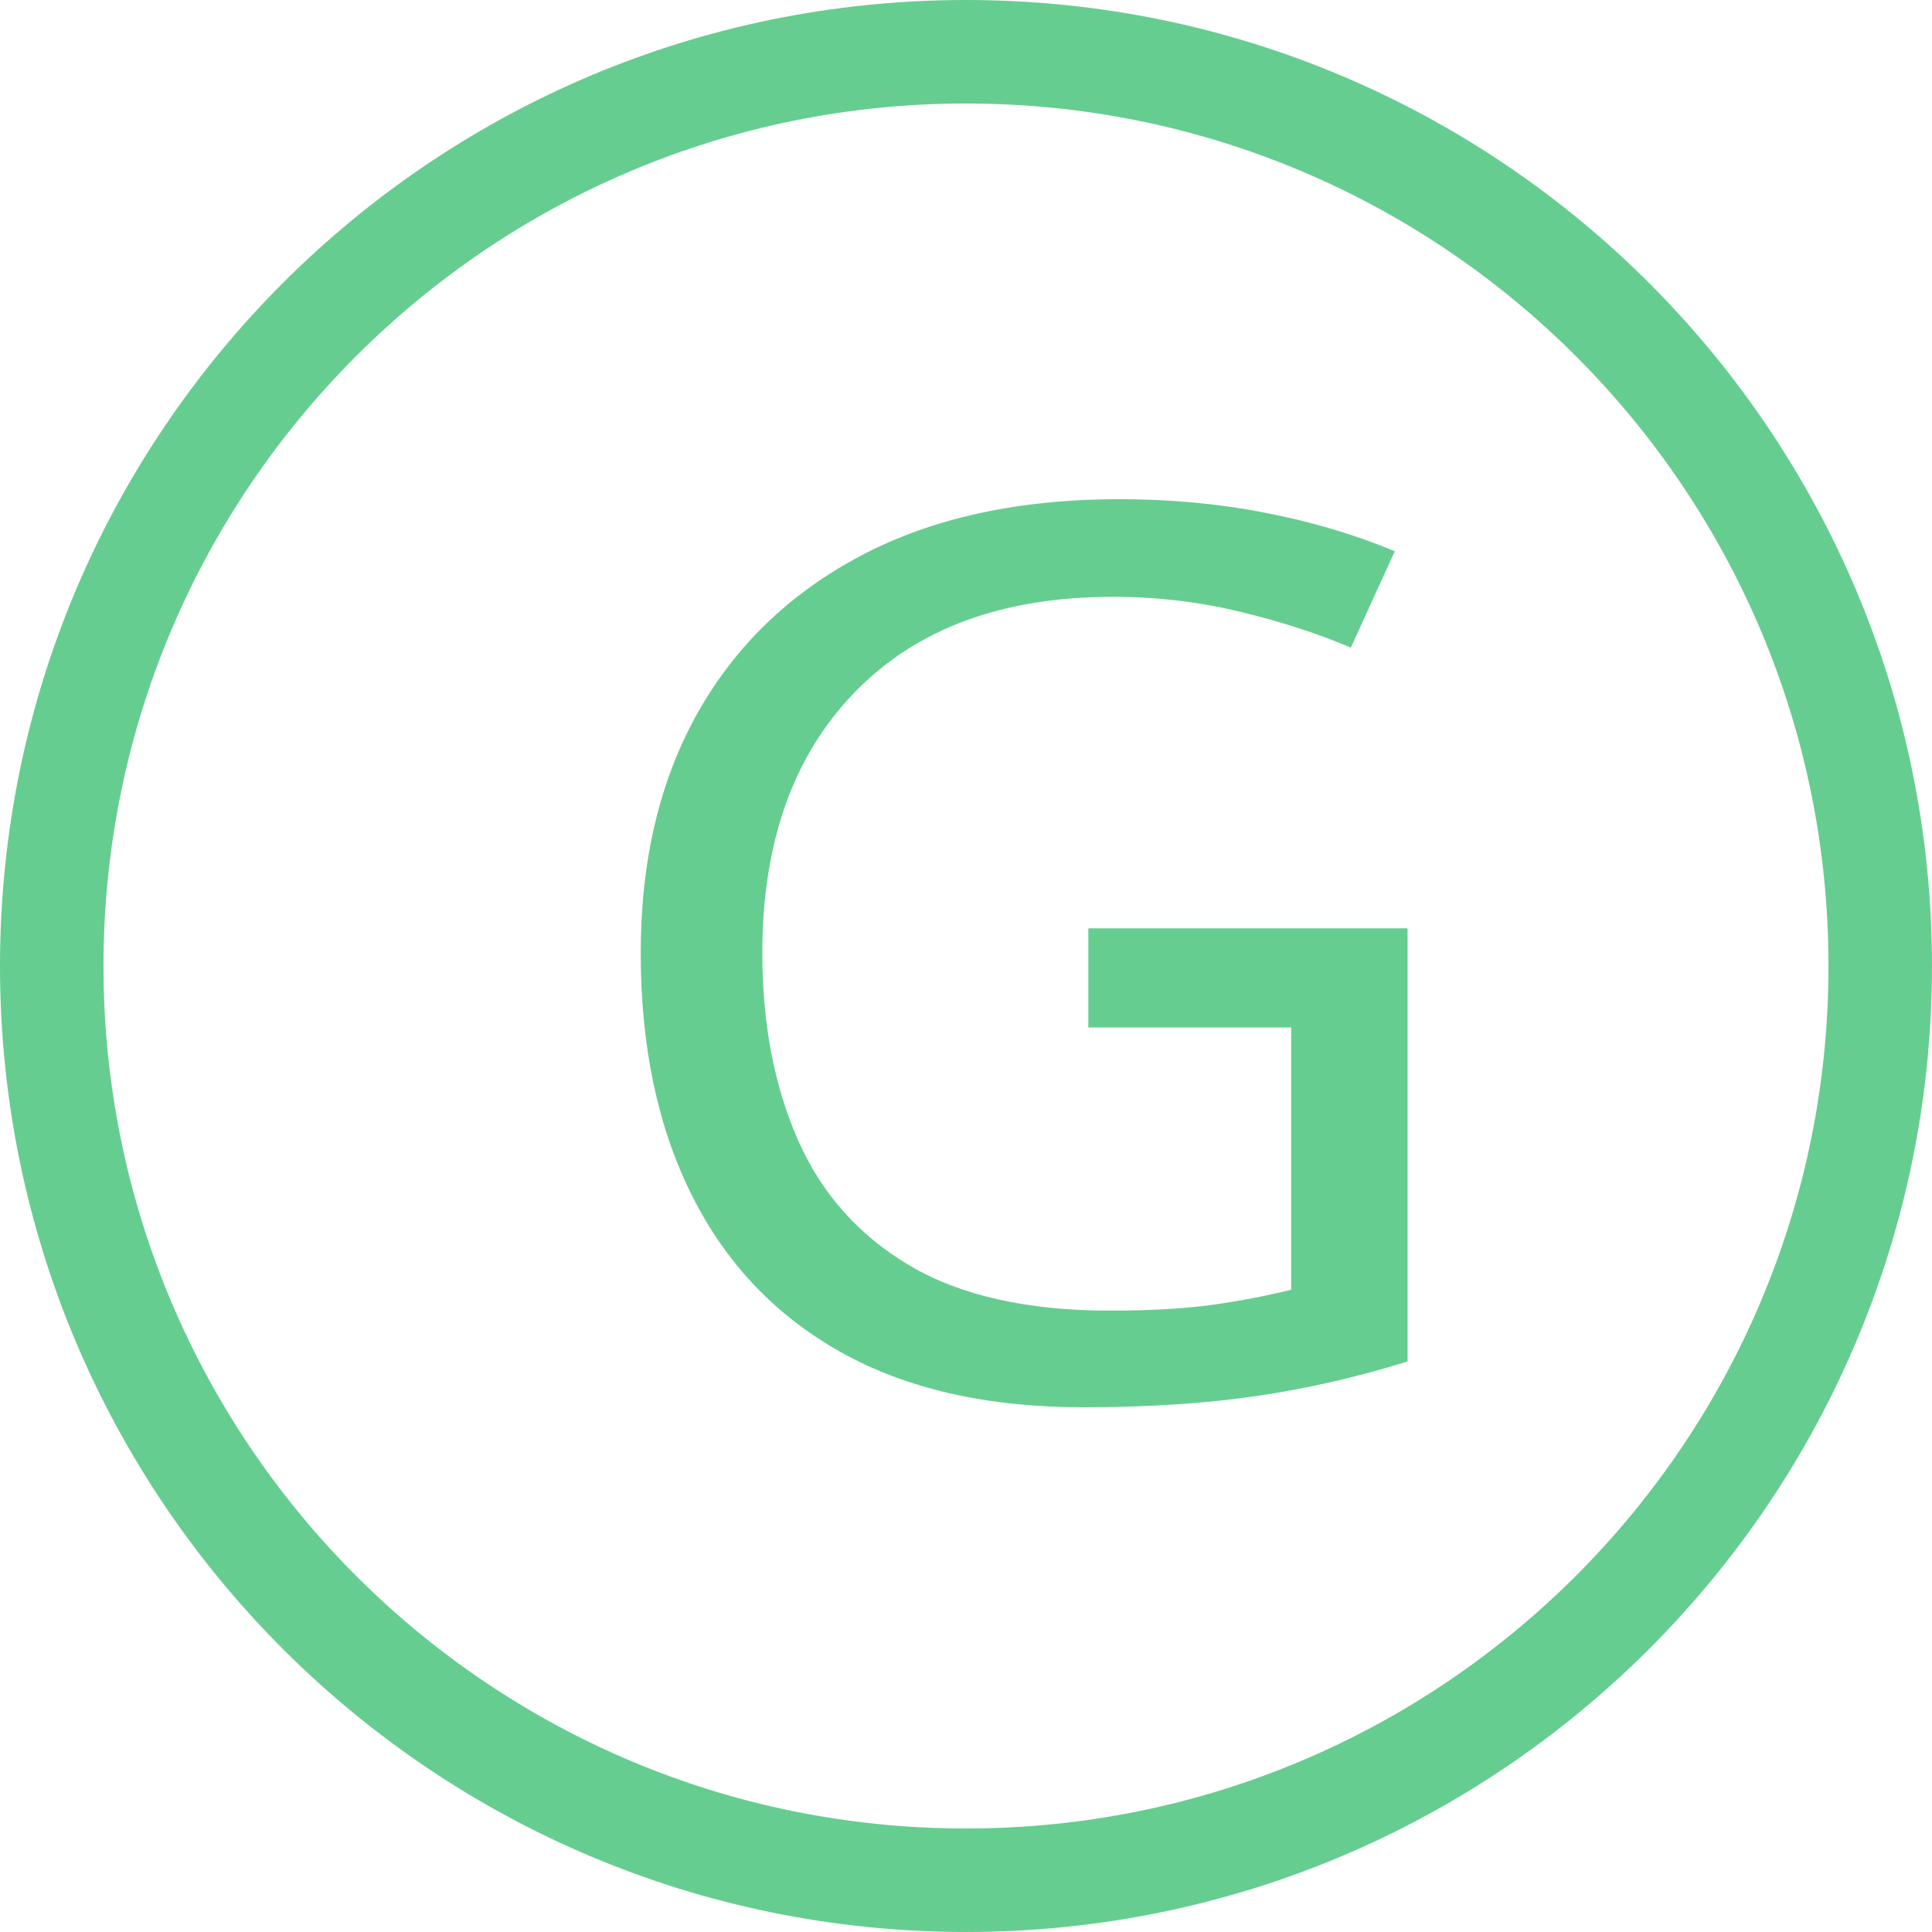
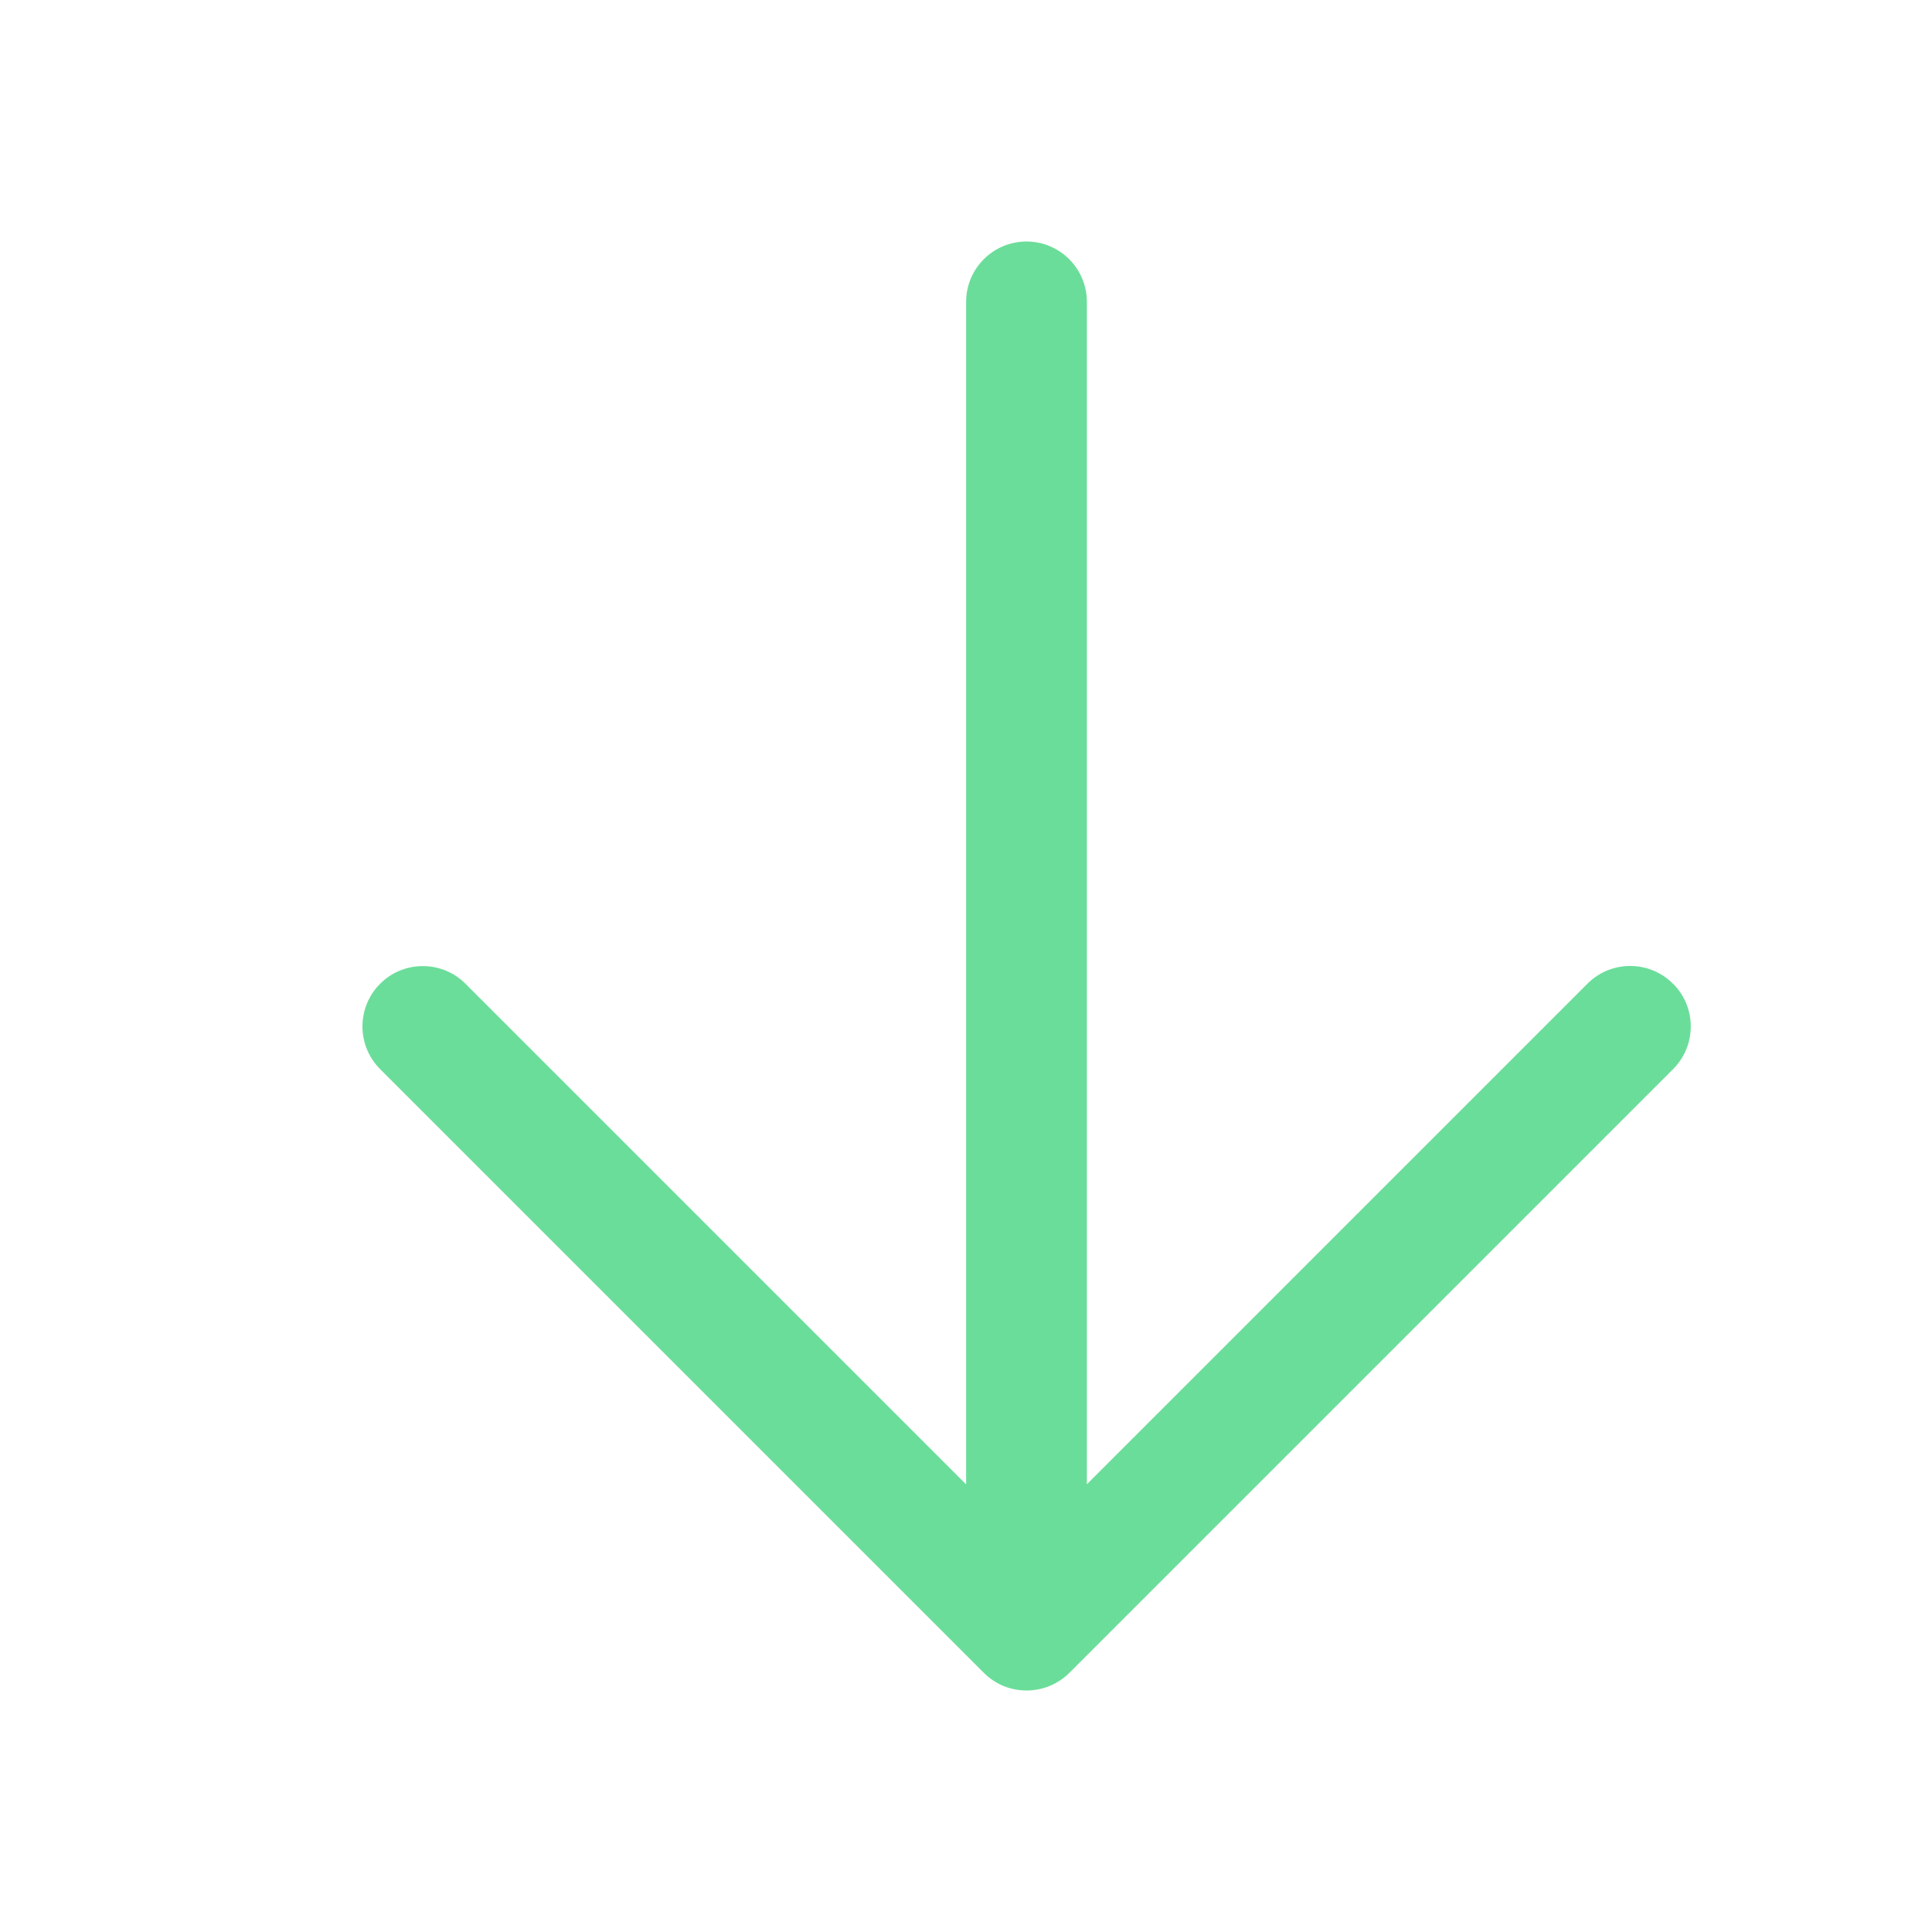
- <svg xmlns="http://www.w3.org/2000/svg" width="118.538mm" height="118.539mm" viewBox="0 0 118.538 118.539" version="1.1" id="svg1">
-   <defs id="defs1" />
-   <g id="layer1" transform="translate(7.6828002e-8,-89.23056)">
-     <g id="g1" transform="translate(-46.82543,0.4055633)">
-       <ellipse style="fill:none;fill-opacity:1;stroke:#66cd90;stroke-width:6.35;stroke-dasharray:none;stroke-opacity:1" id="path1" cx="106.094" cy="148.094" rx="56.094" ry="56.094" />
-       <text xml:space="preserve" style="font-style:normal;font-variant:normal;font-weight:normal;font-stretch:normal;font-size:77.611px;font-family:'Cascadia Code';-inkscape-font-specification:'Cascadia Code, Normal';font-variant-ligatures:normal;font-variant-caps:normal;font-variant-numeric:normal;font-variant-east-asian:normal;text-align:start;writing-mode:lr-tb;direction:ltr;text-anchor:start;fill:#66cd90;fill-opacity:1;stroke-width:0.271" x="79.507" y="178.332" id="text8" transform="scale(1.022495,0.9779997)">
-         <tspan id="tspan1" x="79.507" y="178.332">G</tspan>
-       </text>
-     </g>
-   </g>
+ <svg xmlns="http://www.w3.org/2000/svg" width="16" height="16" viewBox="0 0 16 16" fill="#6BDD9A">
+   <path d="M13.854 8.146C13.659 7.951 13.342 7.951 13.147 8.146L9.001 12.292V2.5C9.001 2.224 8.777 2 8.501 2C8.225 2 8.001 2.224 8.001 2.5V12.293L3.855 8.147C3.66 7.952 3.343 7.952 3.148 8.147C2.953 8.342 2.953 8.659 3.148 8.854L8.148 13.854C8.246 13.952 8.374 14 8.502 14C8.63 14 8.758 13.951 8.856 13.854L13.856 8.854C14.051 8.659 14.051 8.342 13.856 8.147L13.854 8.146Z" />
</svg>
